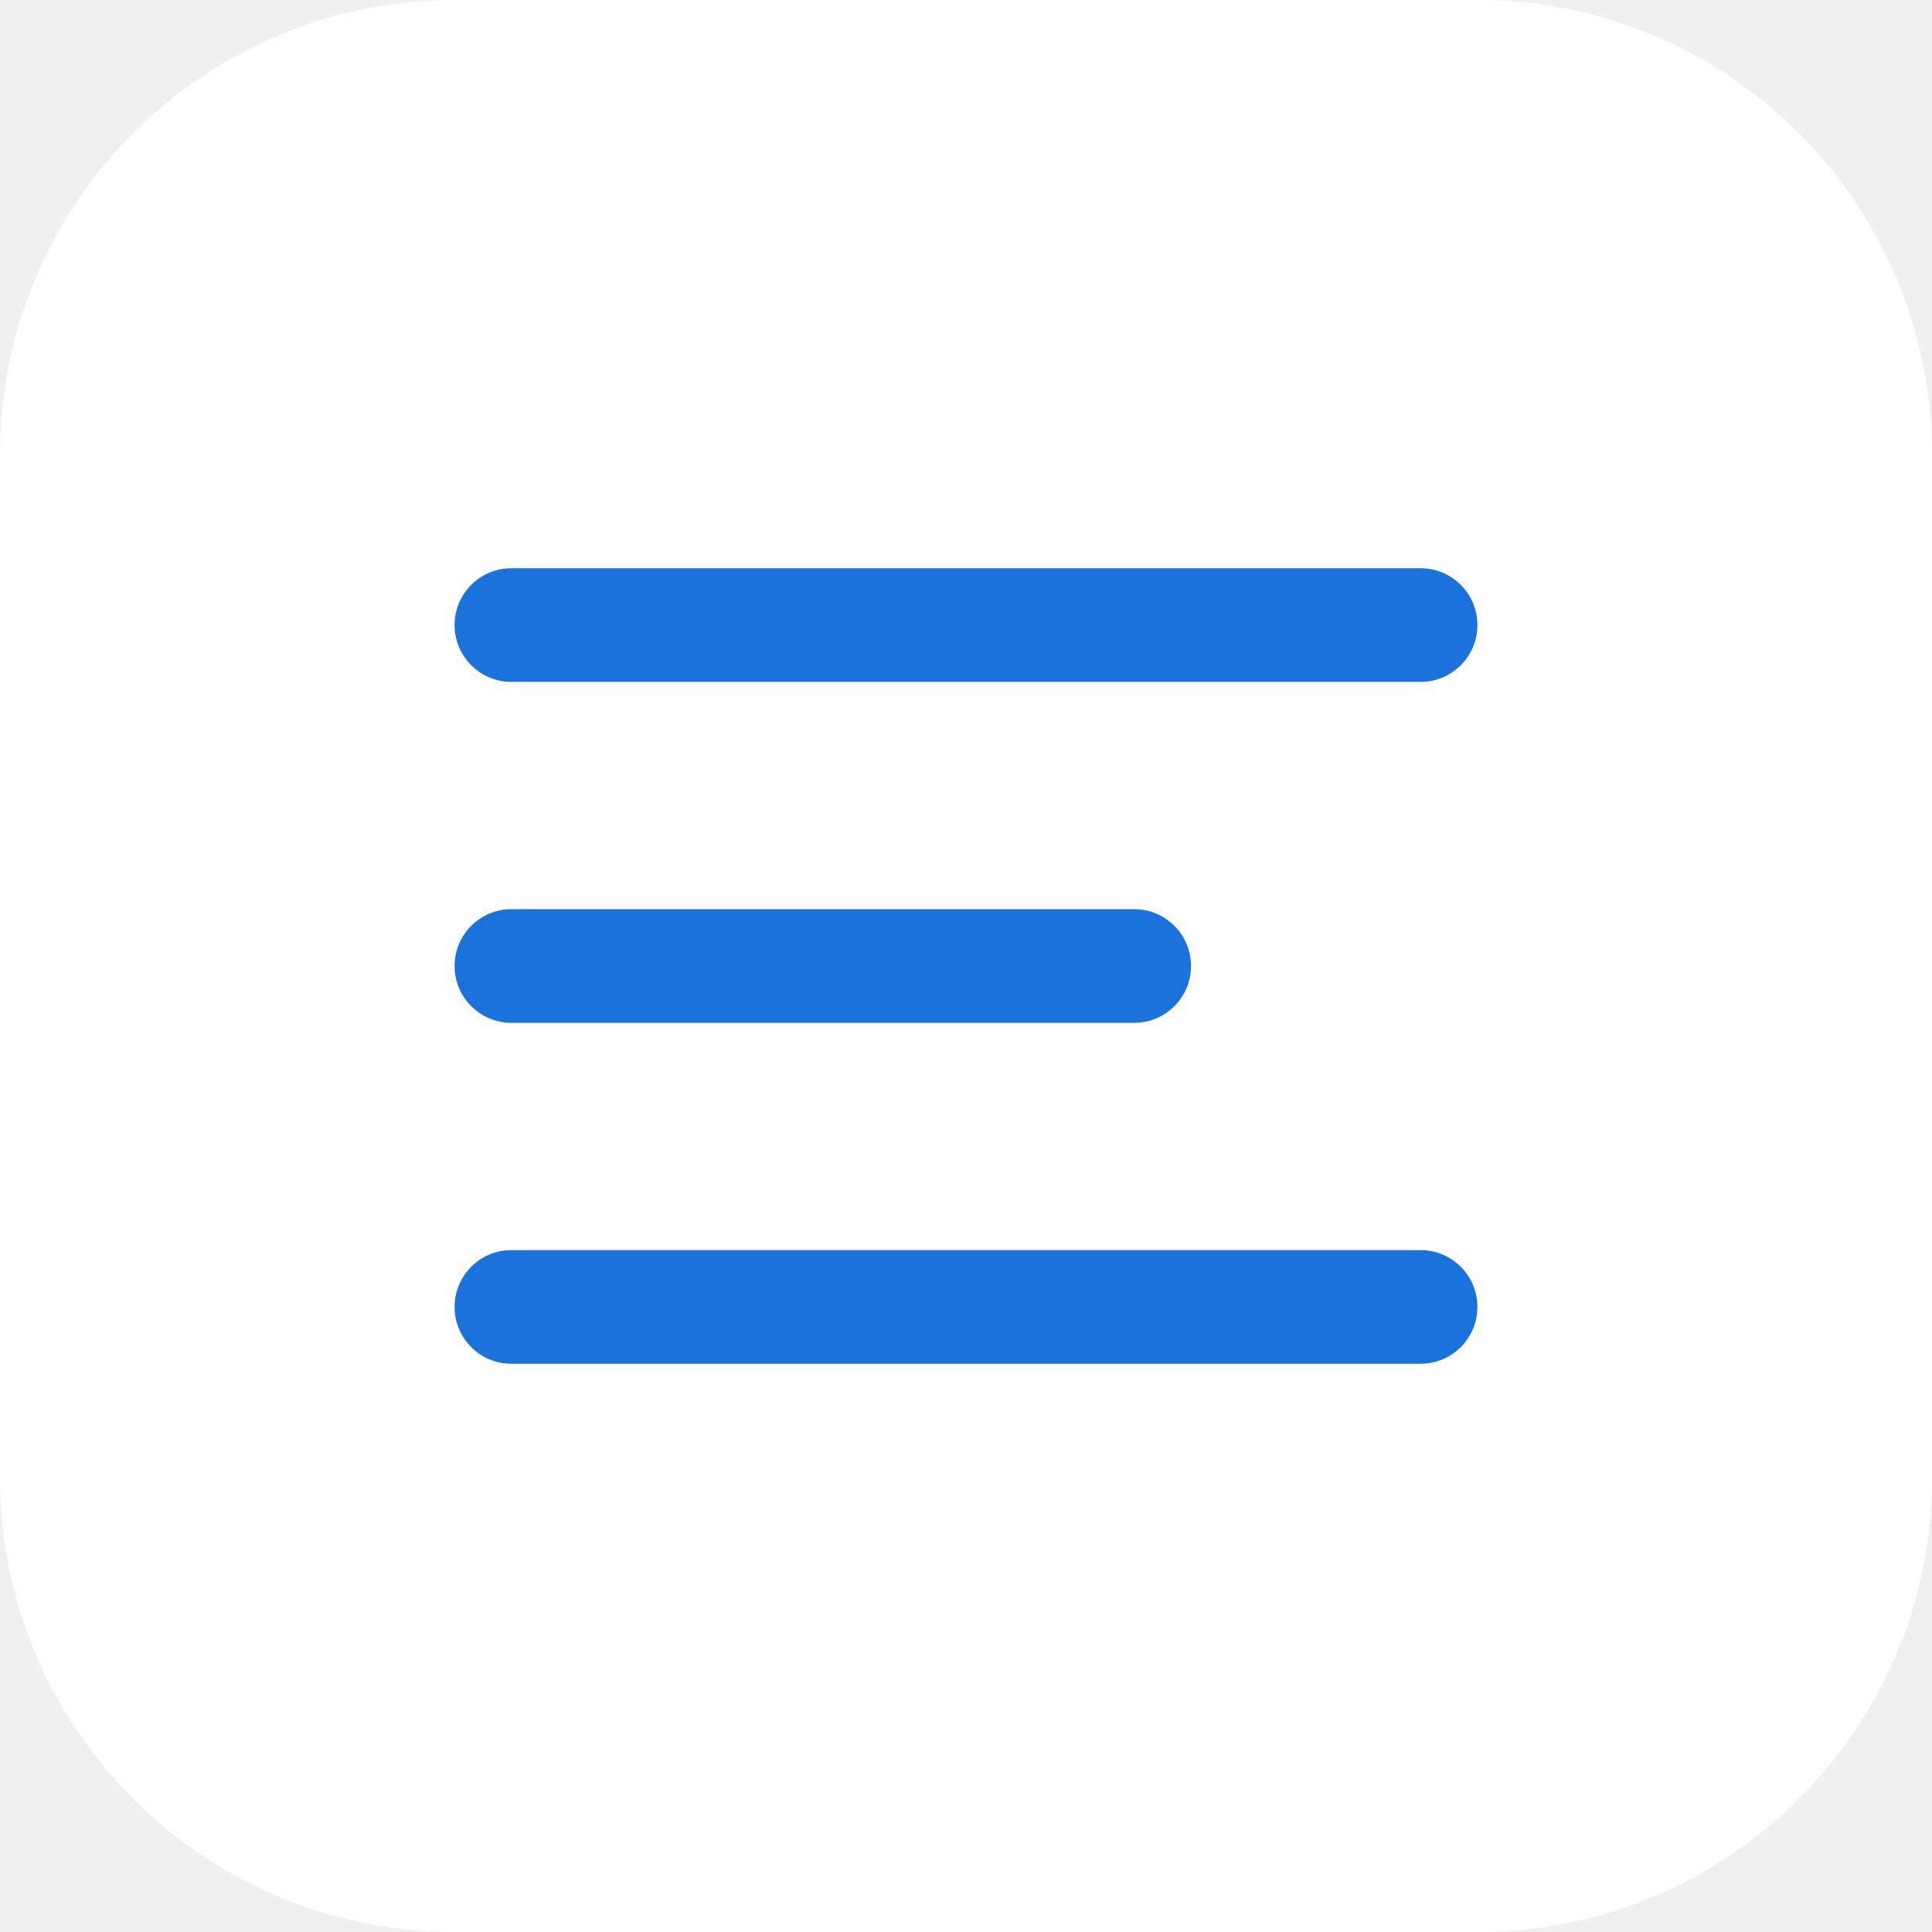
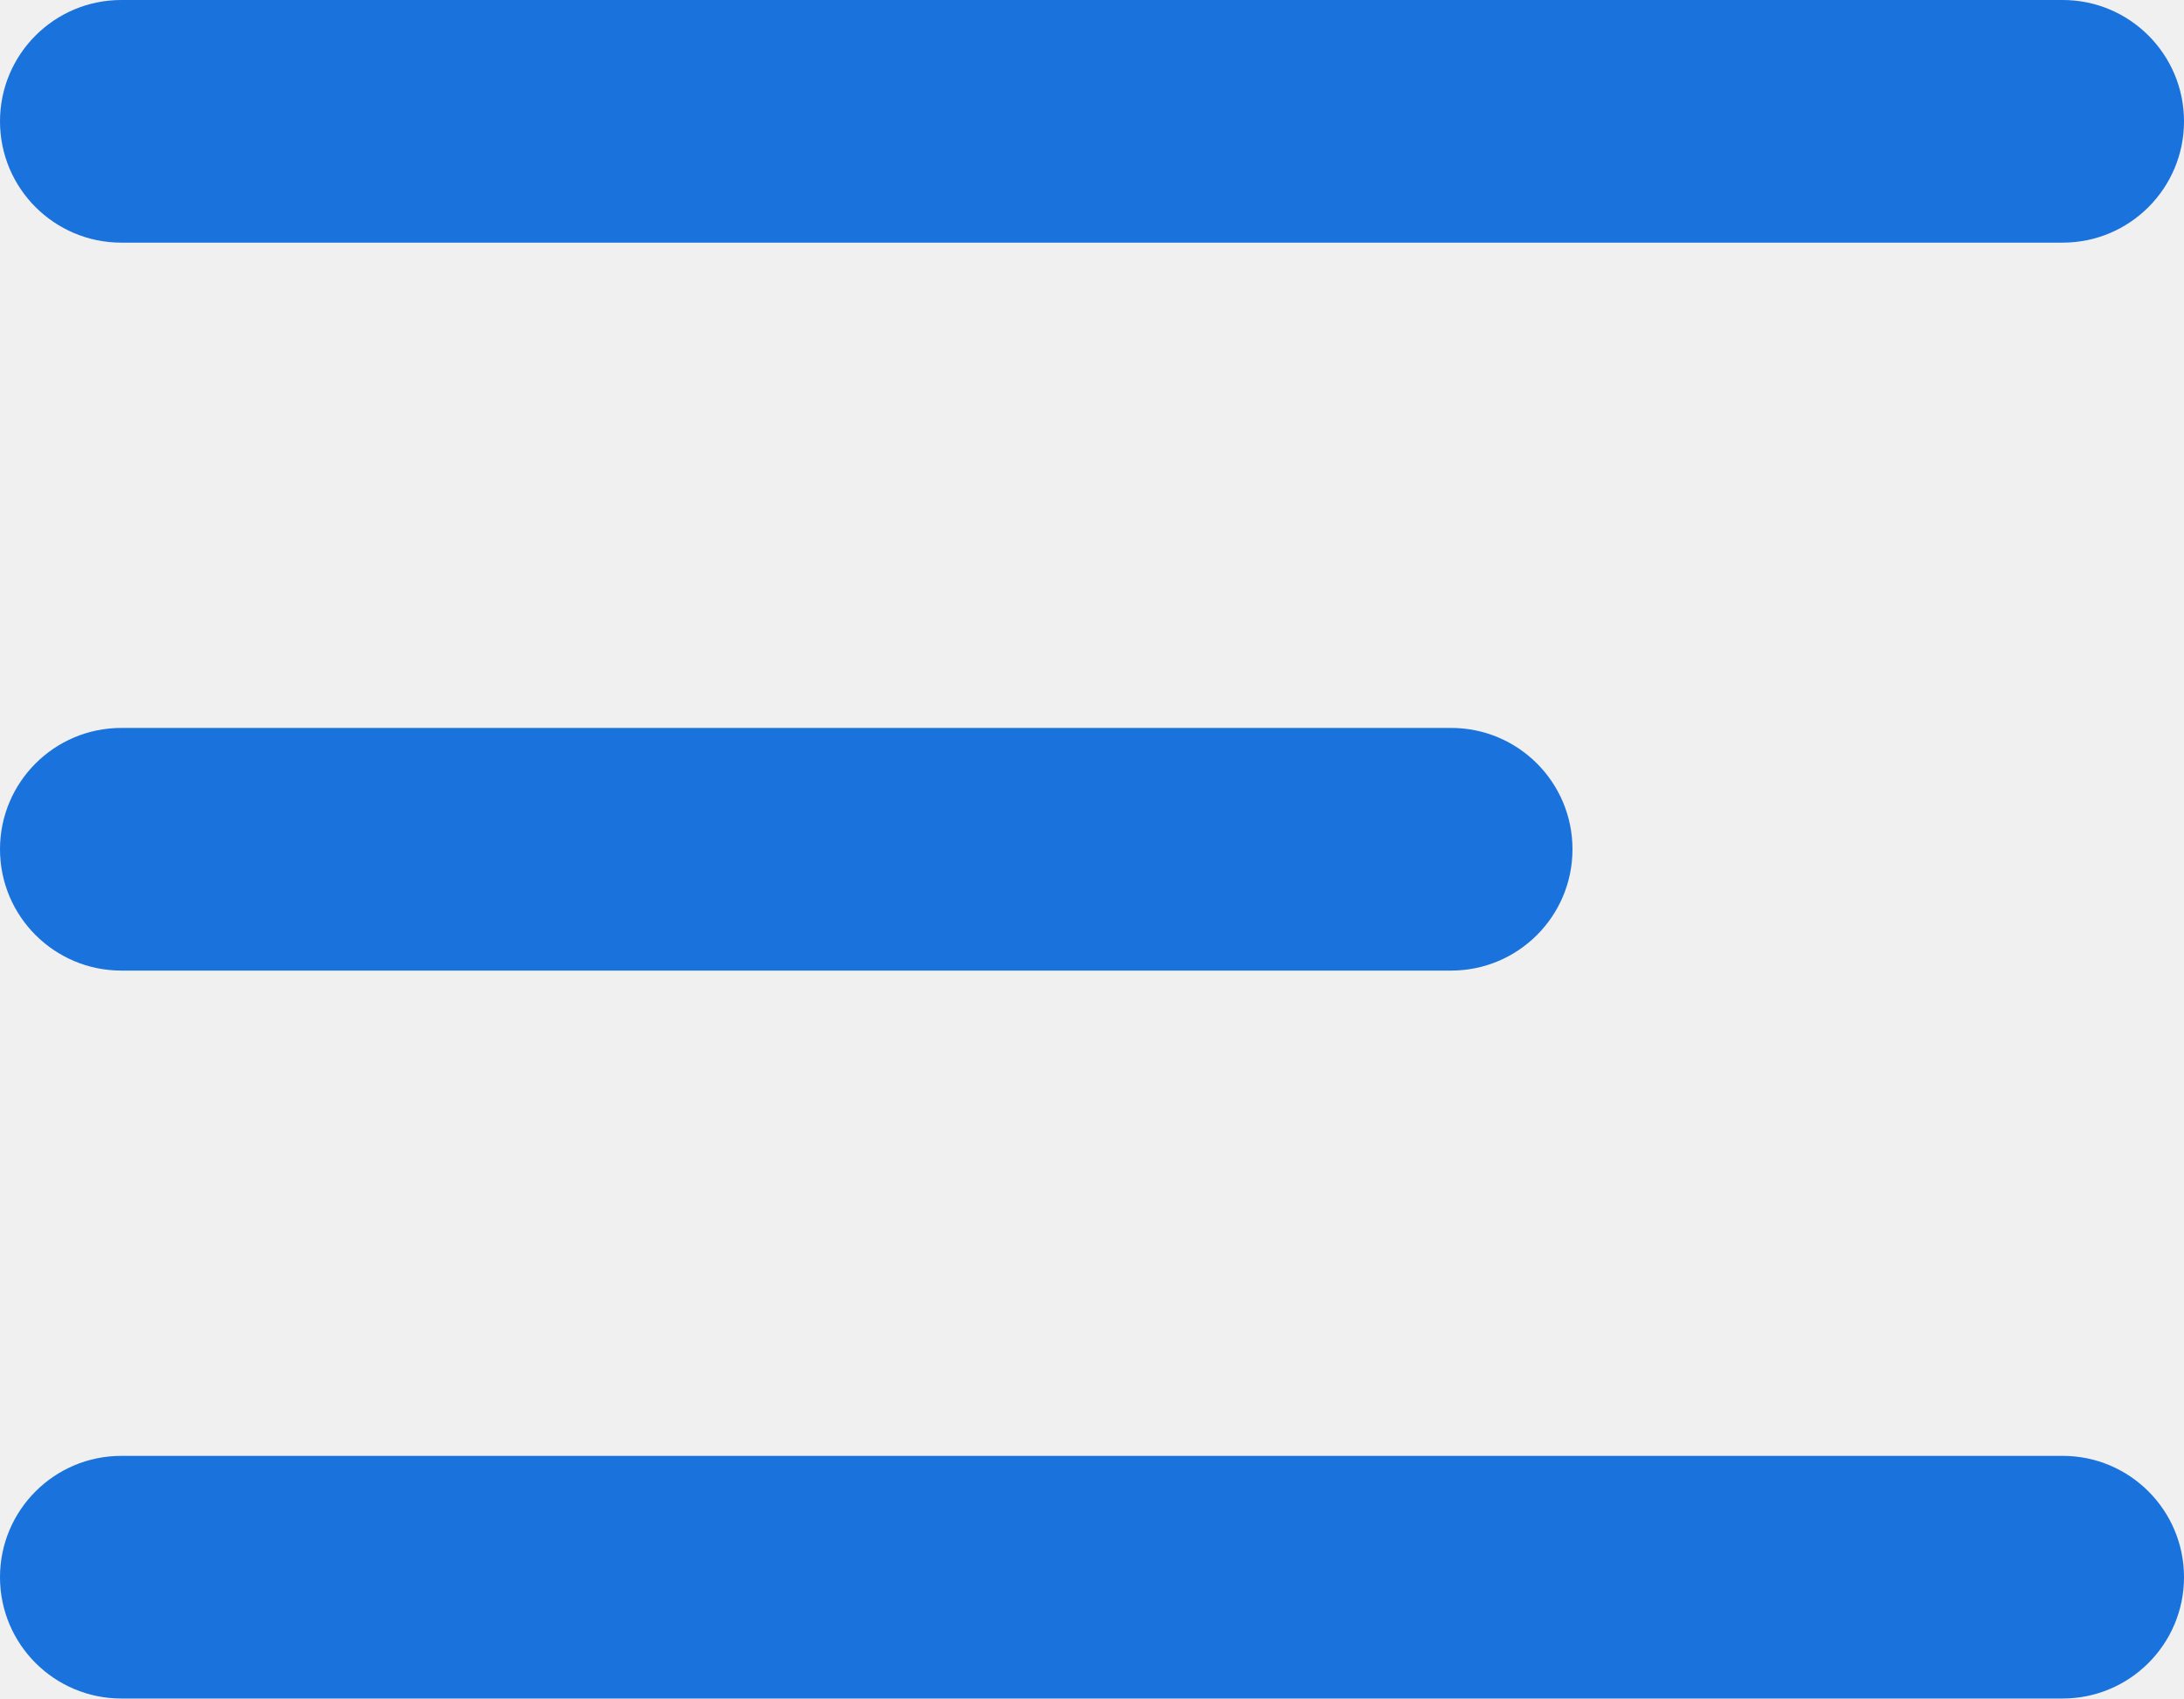
- <svg xmlns="http://www.w3.org/2000/svg" width="34" height="34" viewBox="0 0 34 34" fill="none">
-   <rect width="34" height="34" rx="8" fill="white" />
-   <rect x="8" y="10" width="18" height="2" rx="1" fill="#1A72DD" />
-   <rect x="8" y="16" width="12.96" height="2" rx="1" fill="#1A72DD" />
-   <rect x="8" y="22" width="18" height="2" rx="1" fill="#1A72DD" />
+ <svg xmlns="http://www.w3.org/2000/svg" width="18" height="14" viewBox="0 0 18 14" fill="none">
+   <rect width="18" height="2" rx="1" fill="#1A72DD" />
+   <rect y="6" width="12.96" height="2" rx="1" fill="#1A72DD" />
+   <rect y="12" width="18" height="2" rx="1" fill="#1A72DD" />
</svg>
